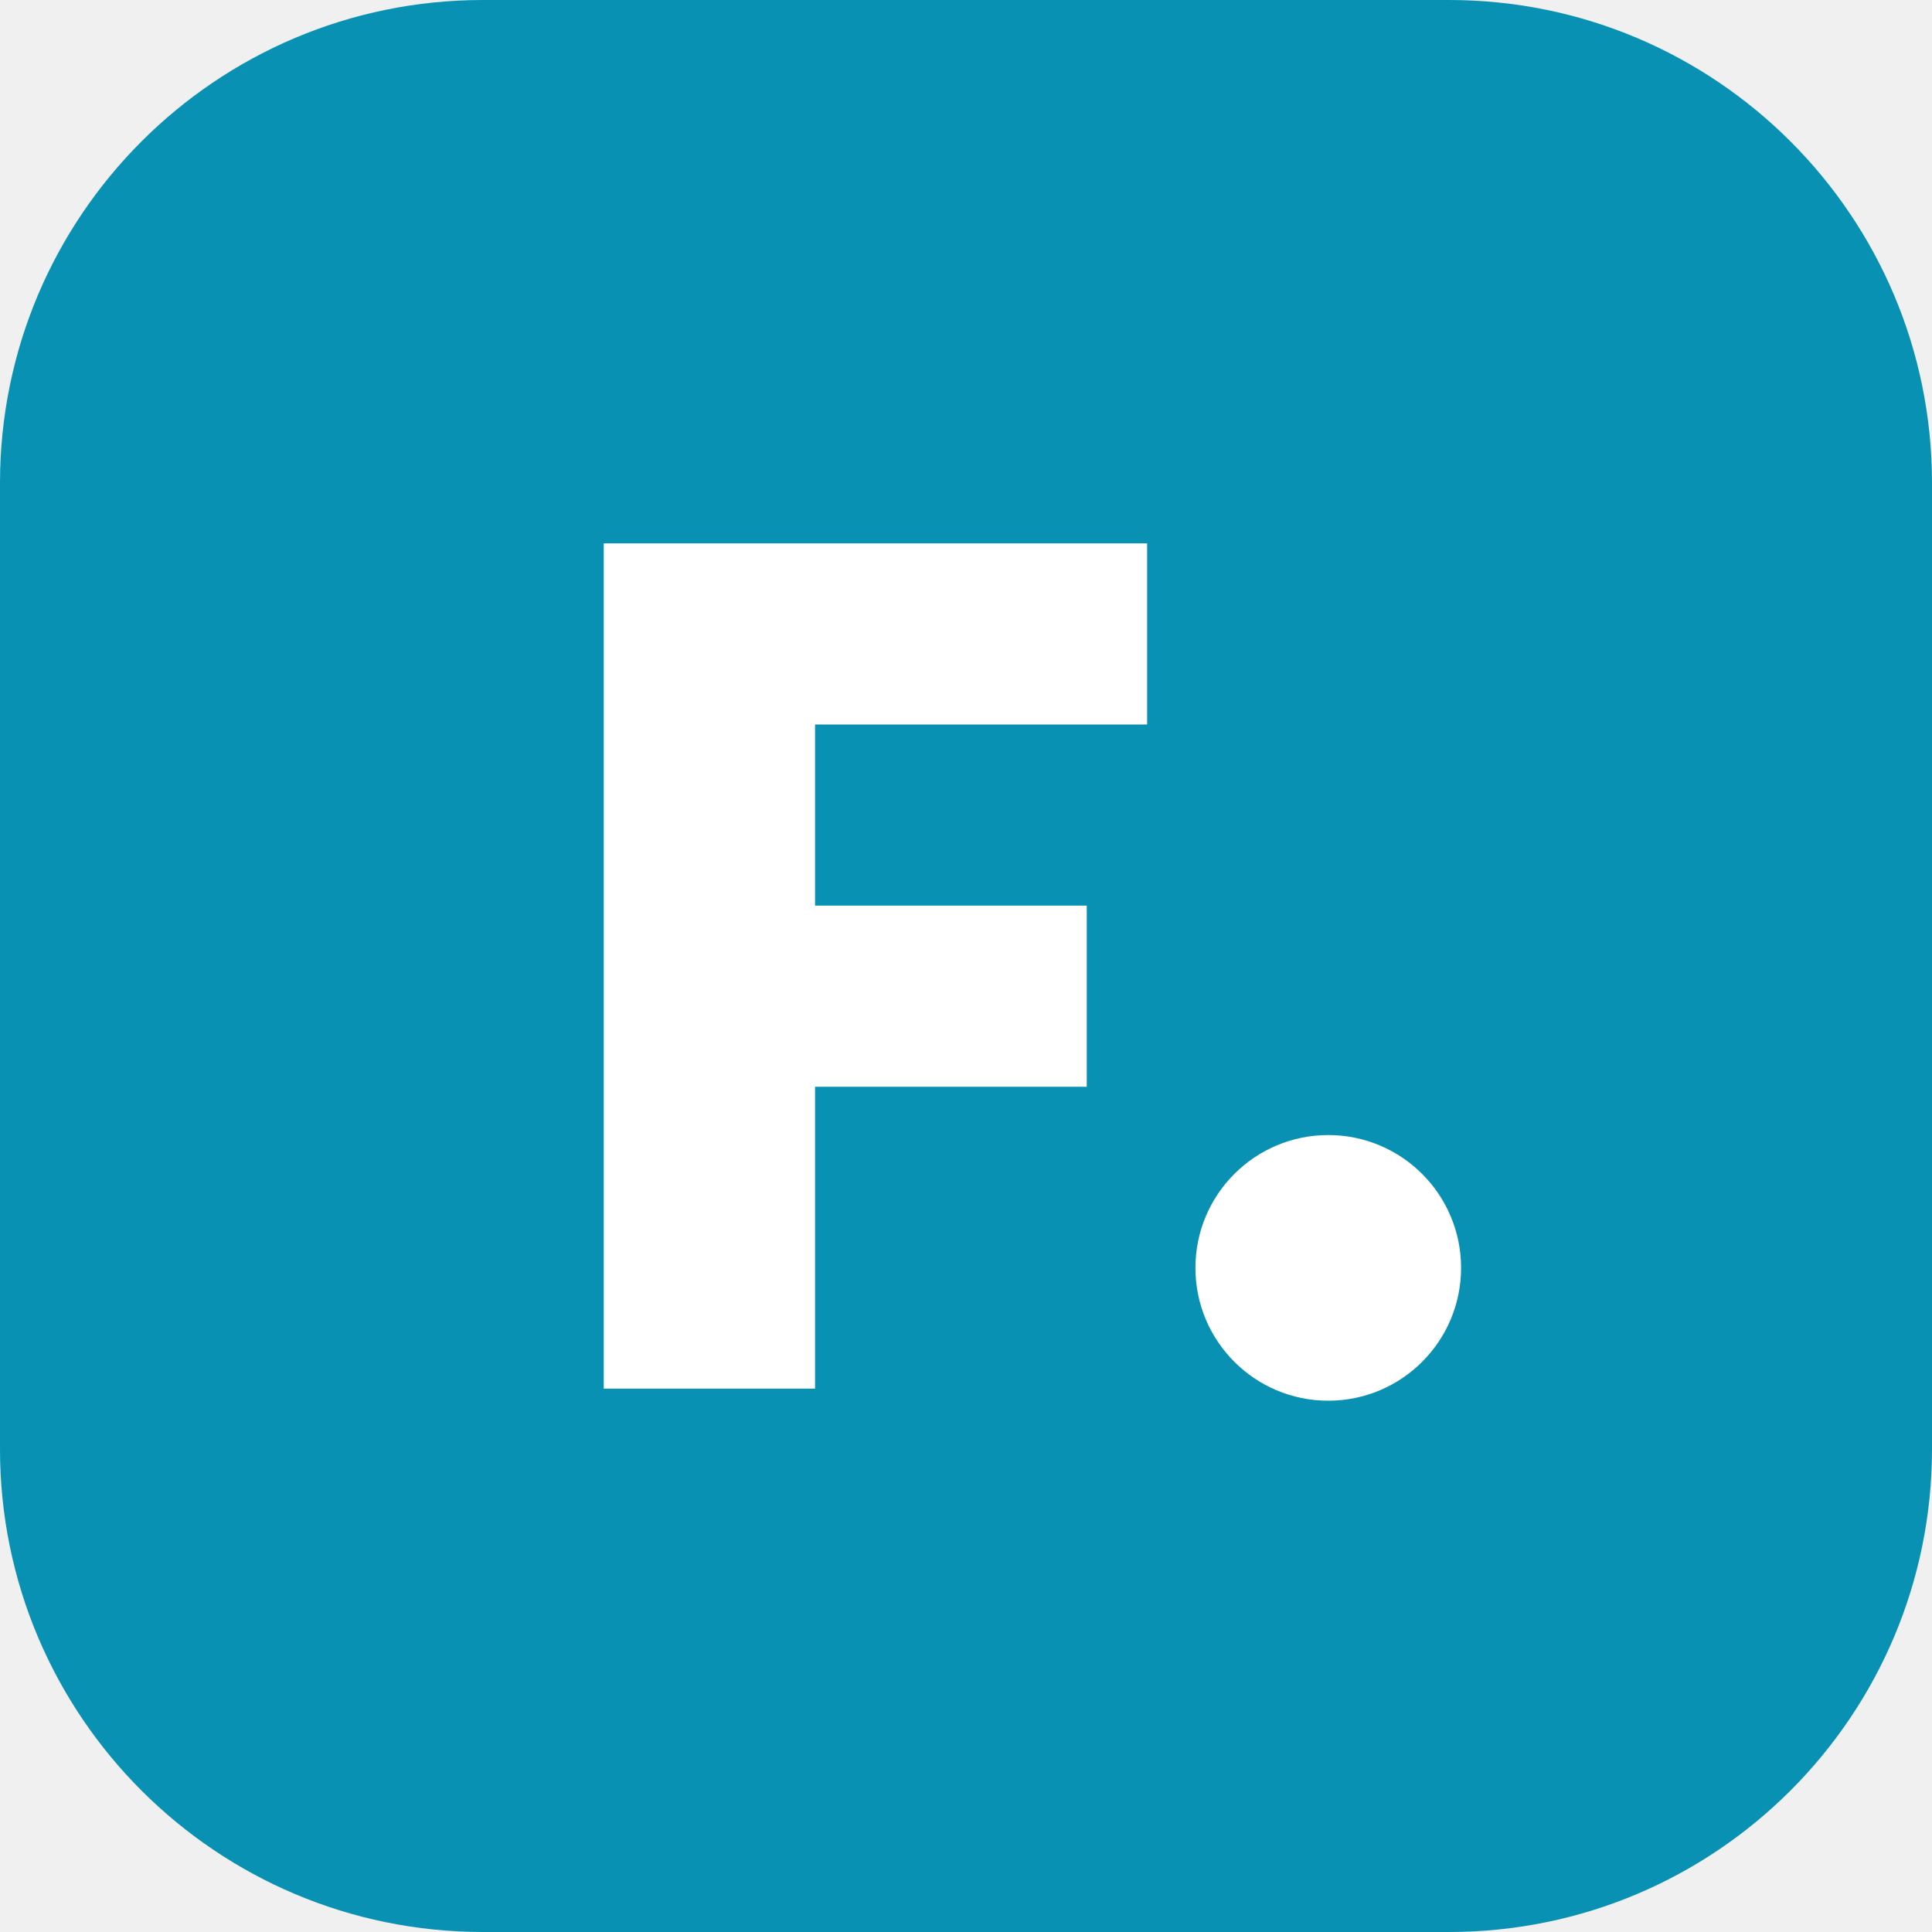
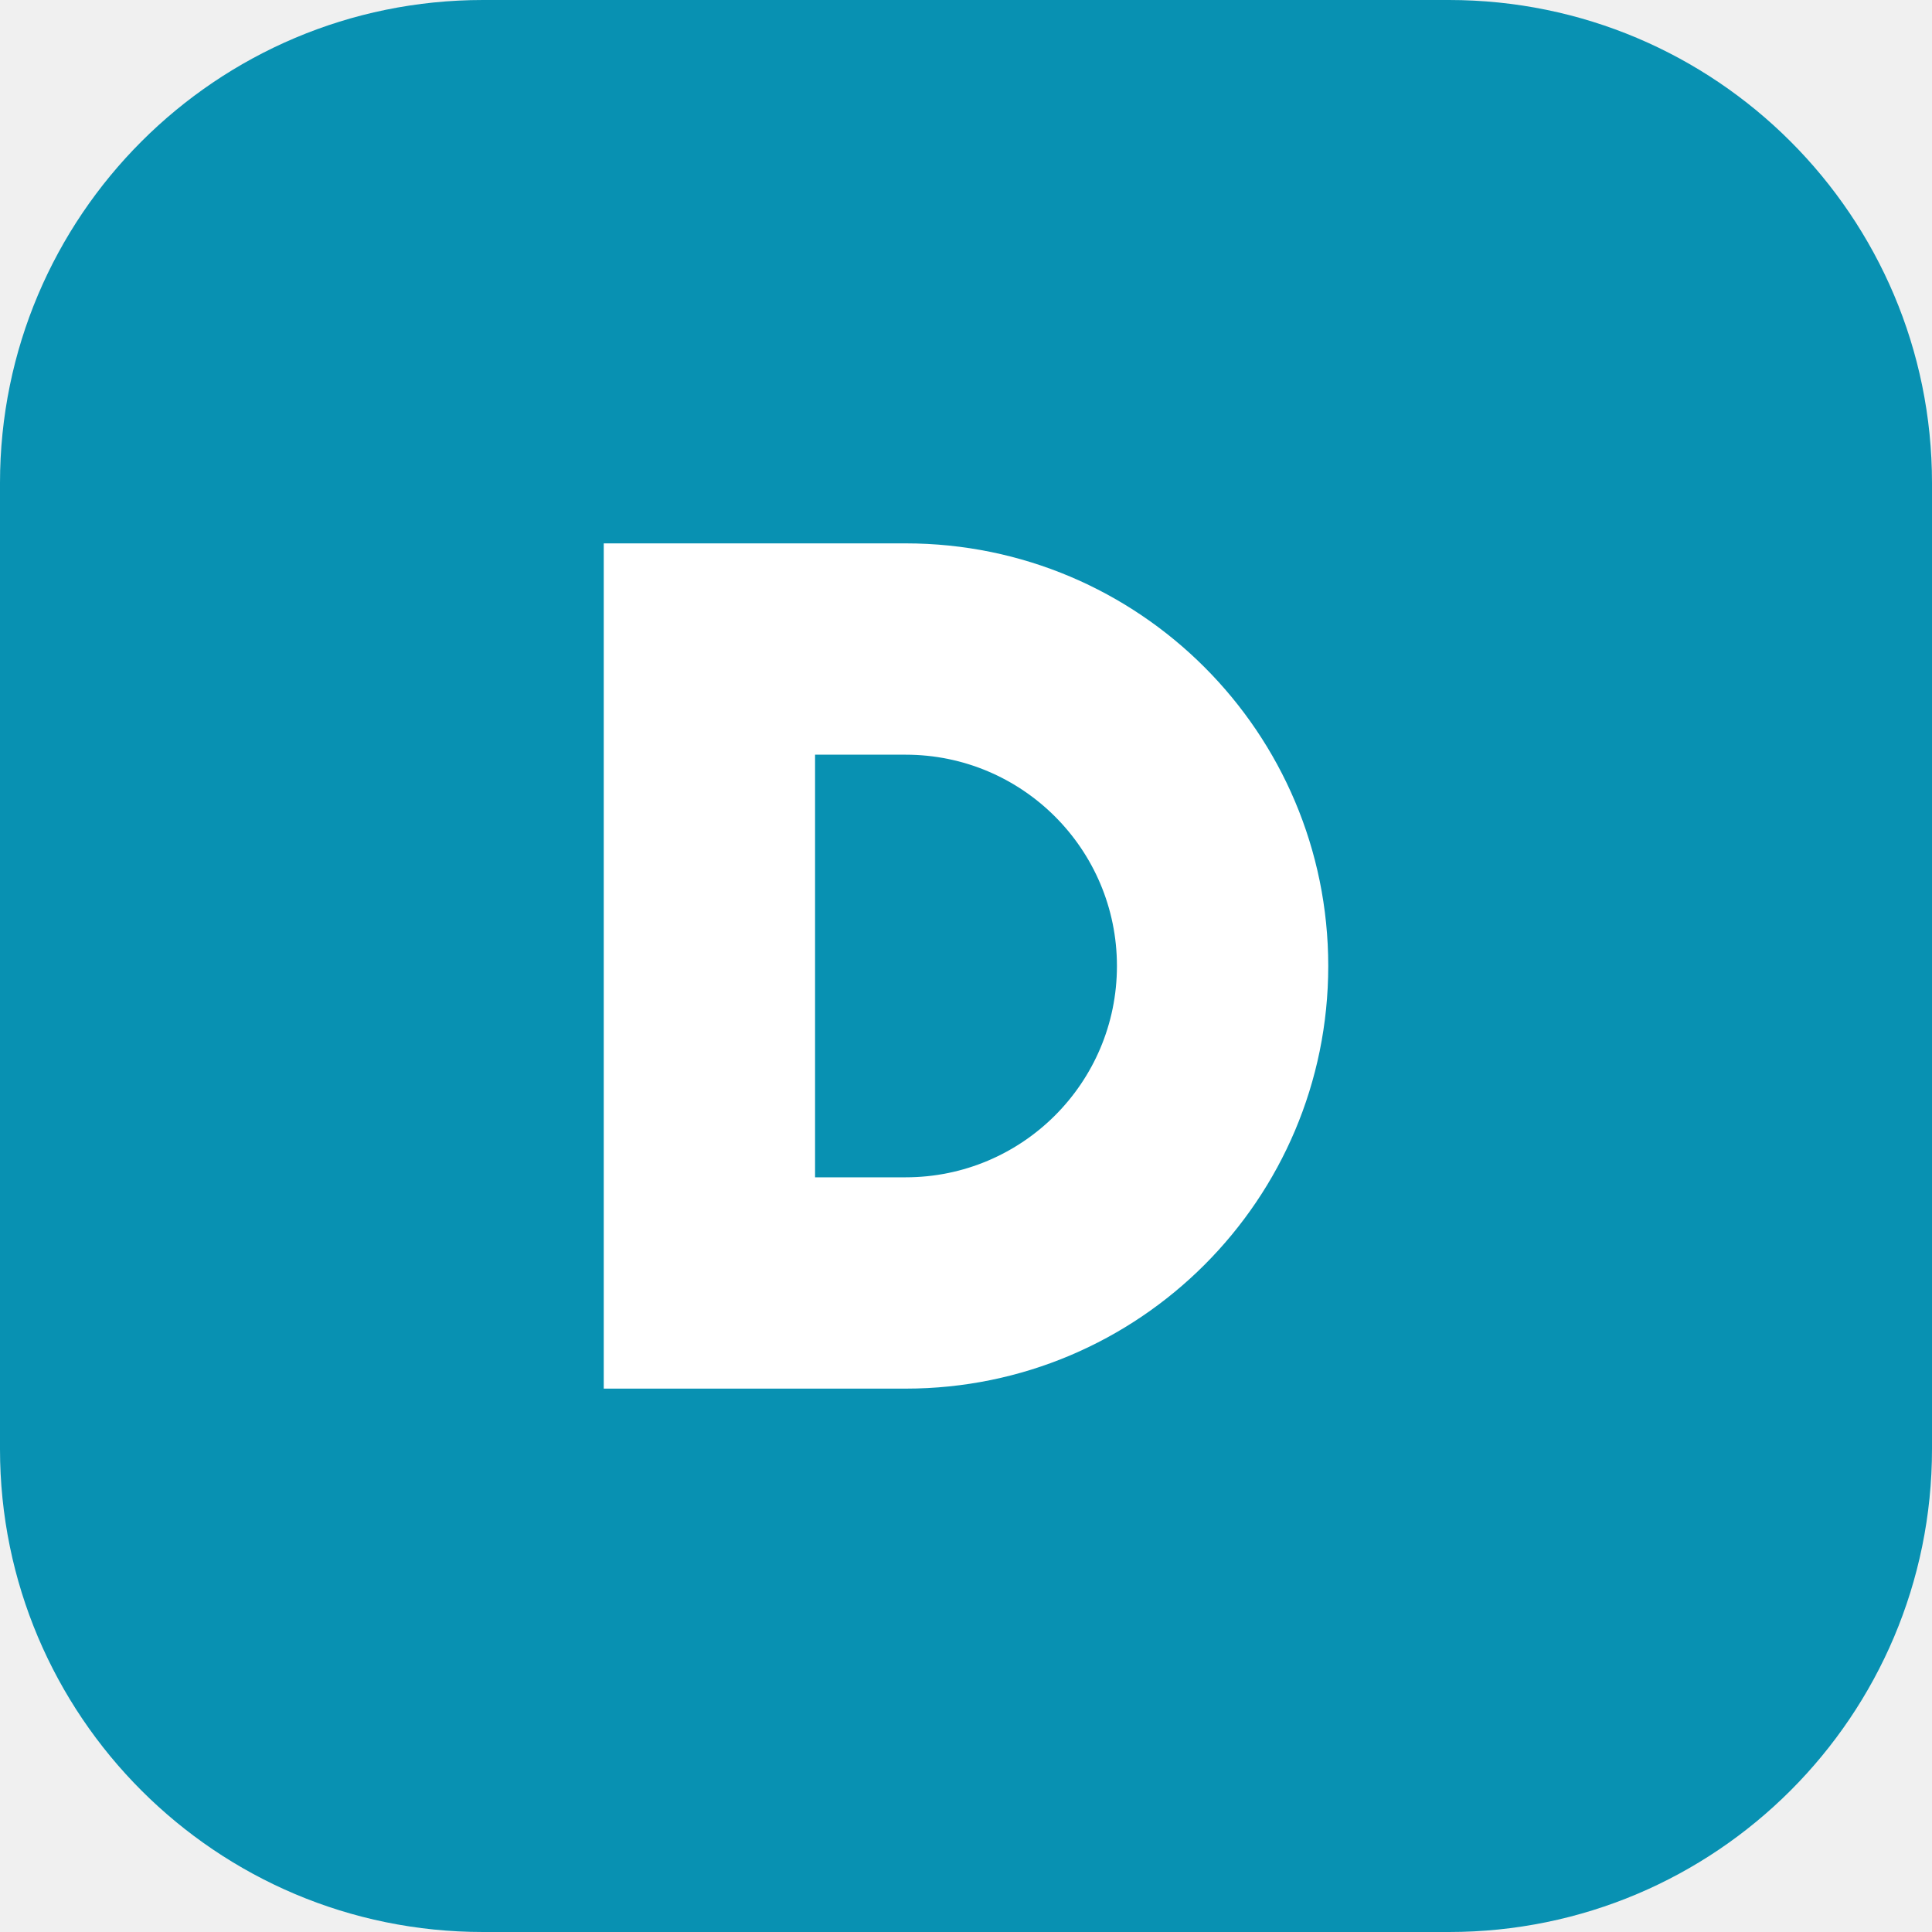
<svg xmlns="http://www.w3.org/2000/svg" viewBox="0 0 32 32">
  <rect width="32" height="32" rx="8" fill="#0891b2" />
-   <path d="M10 9h9v3h-5.5v3H18v3h-4.5v5H10z" fill="#fff" />
-   <circle cx="22" cy="21" r="2.2" fill="#fff" />
+   <path fill-rule="evenodd" d="M10 9h5a7 7 0 0 1 0 14h-5zm3.5 3.5v7H15a3.5 3.5 0 0 0 0-7z" fill="#fff" />
</svg>
